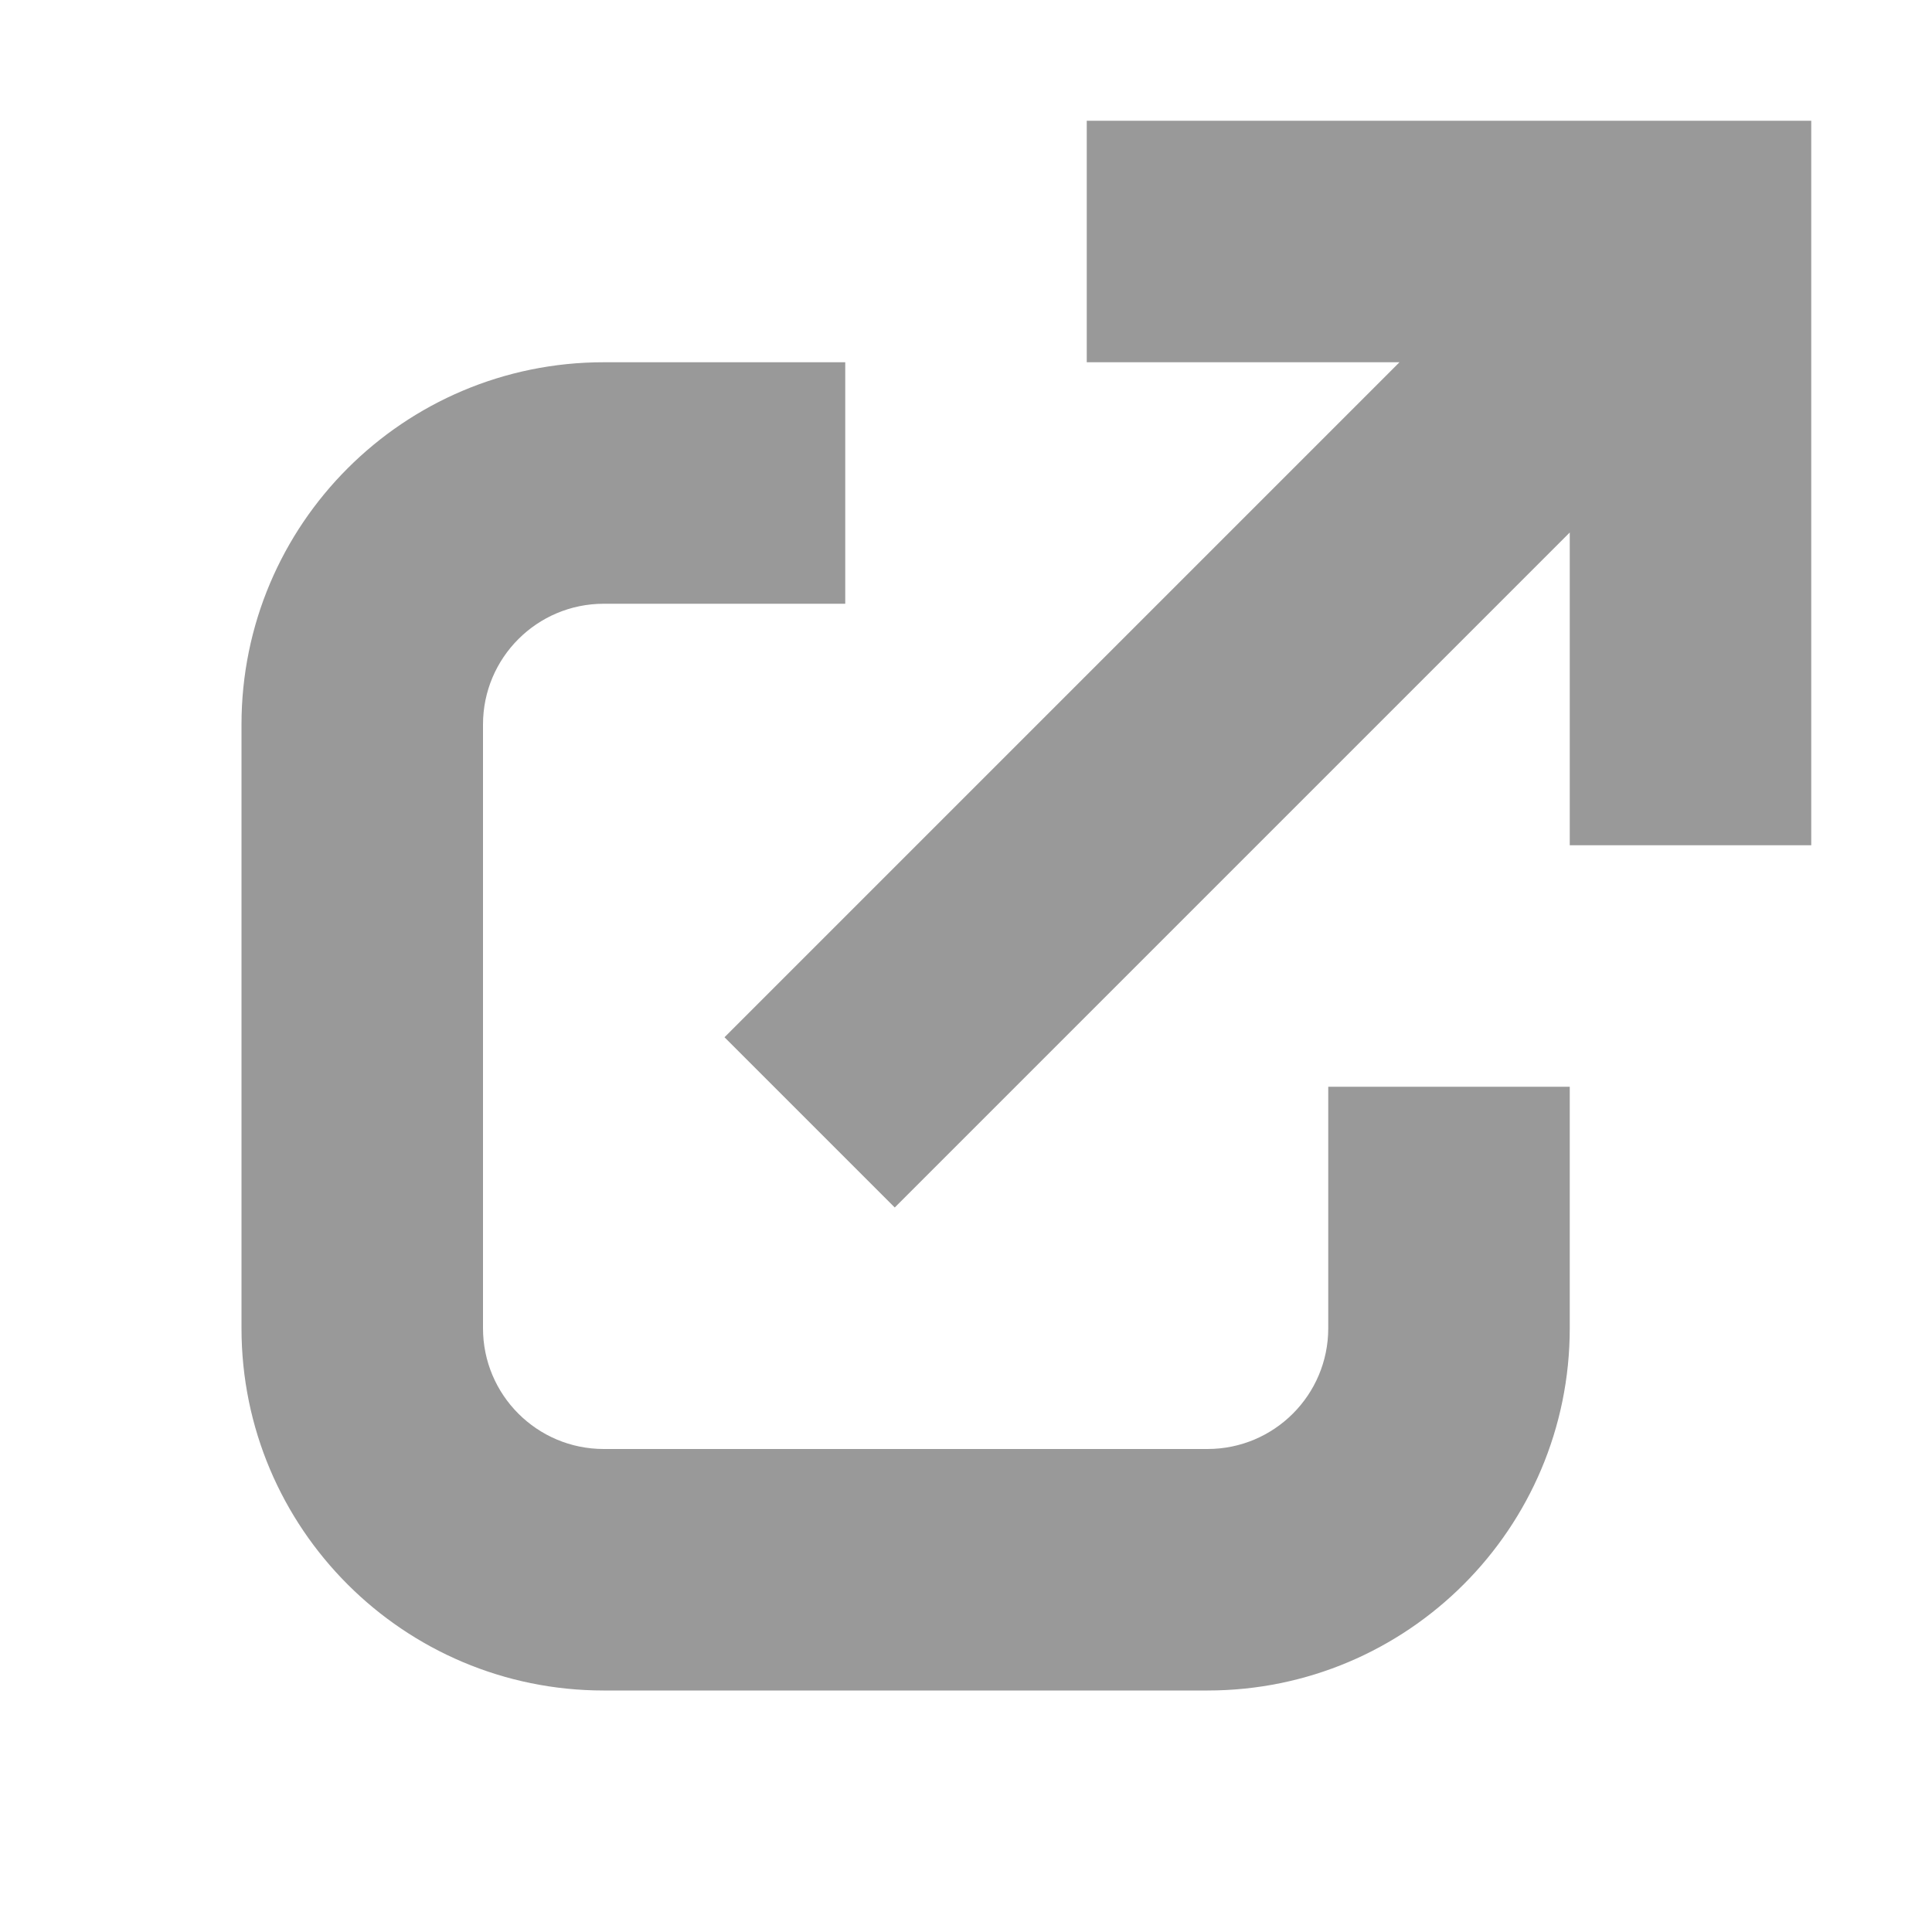
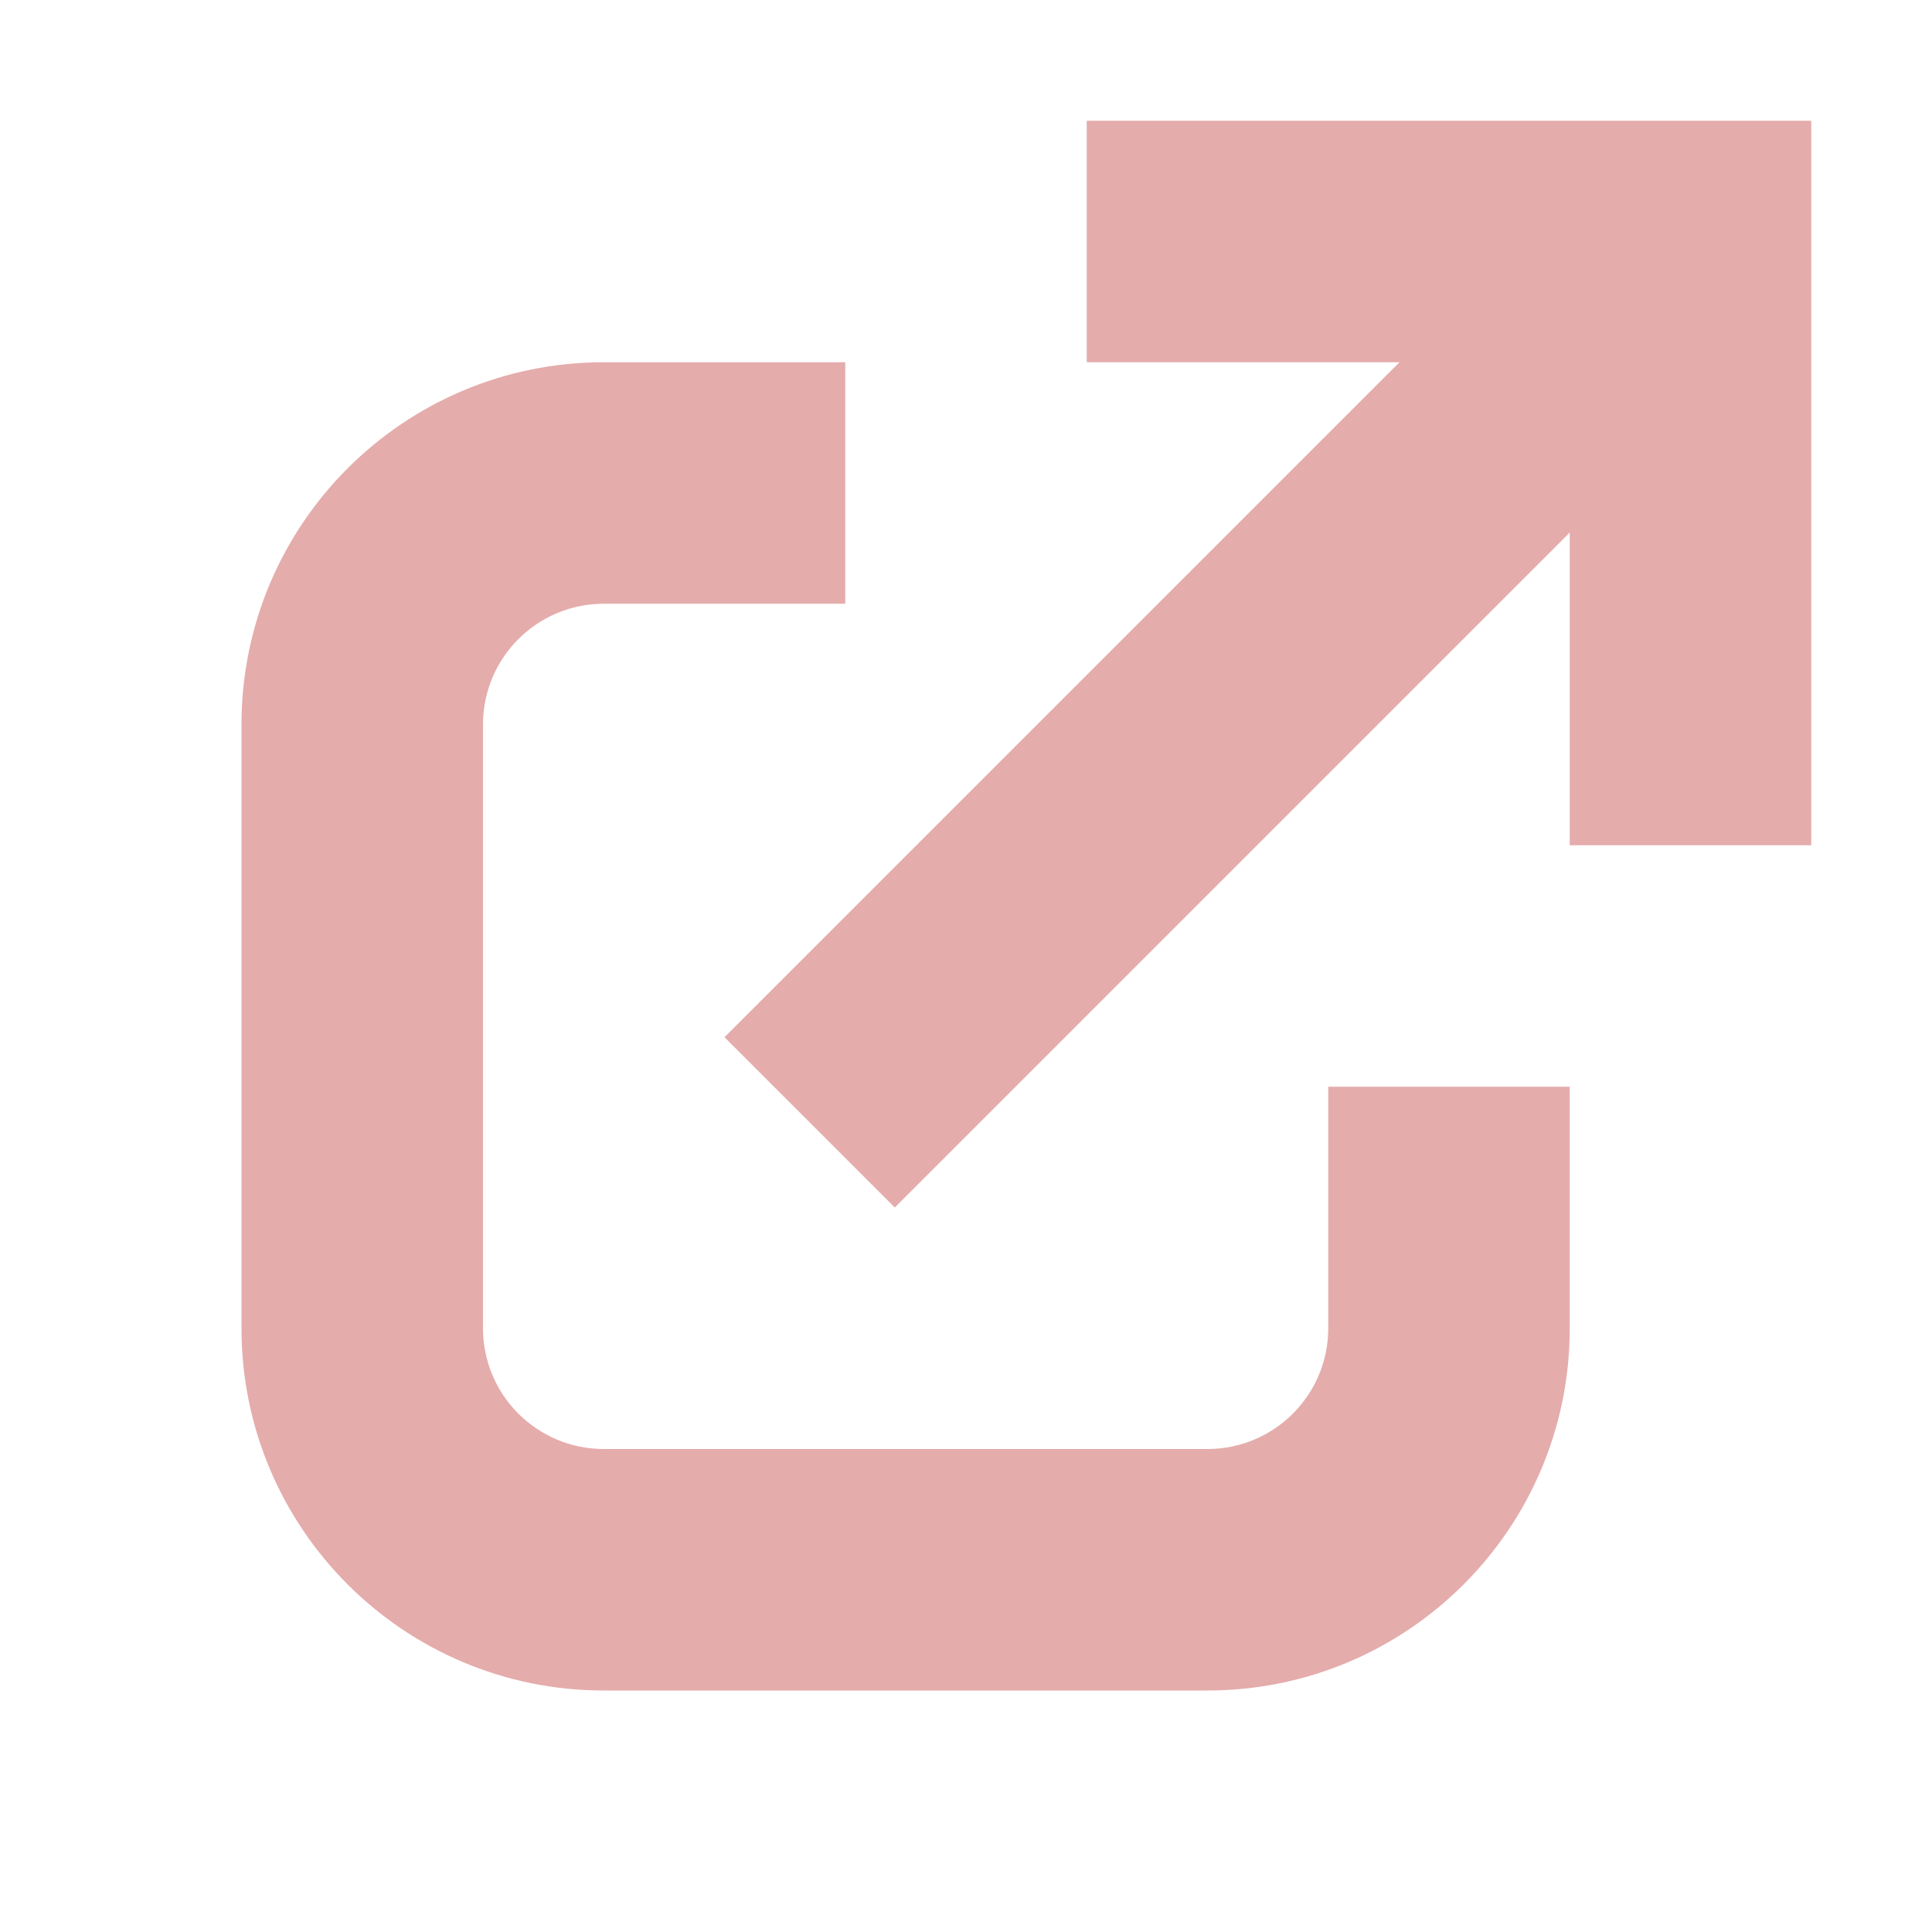
- <svg xmlns="http://www.w3.org/2000/svg" viewBox="0 0 16 16" data-supported-dps="16x16" fill="#999" class="mercado-match" width="14" height="14" focusable="false">
+ <svg xmlns="http://www.w3.org/2000/svg" viewBox="0 0 16 16" data-supported-dps="16x16" fill="#c5424270" class="mercado-match" width="14" height="14" focusable="false">
  <path d="M15 1v6h-2V4.41L7.41 10 6 8.59 11.59 3H9V1zm-4 10a1 1 0 01-1 1H5a1 1 0 01-1-1V6a1 1 0 011-1h2V3H5a3 3 0 00-3 3v5a3 3 0 003 3h5a3 3 0 003-3V9h-2z" />
</svg>
